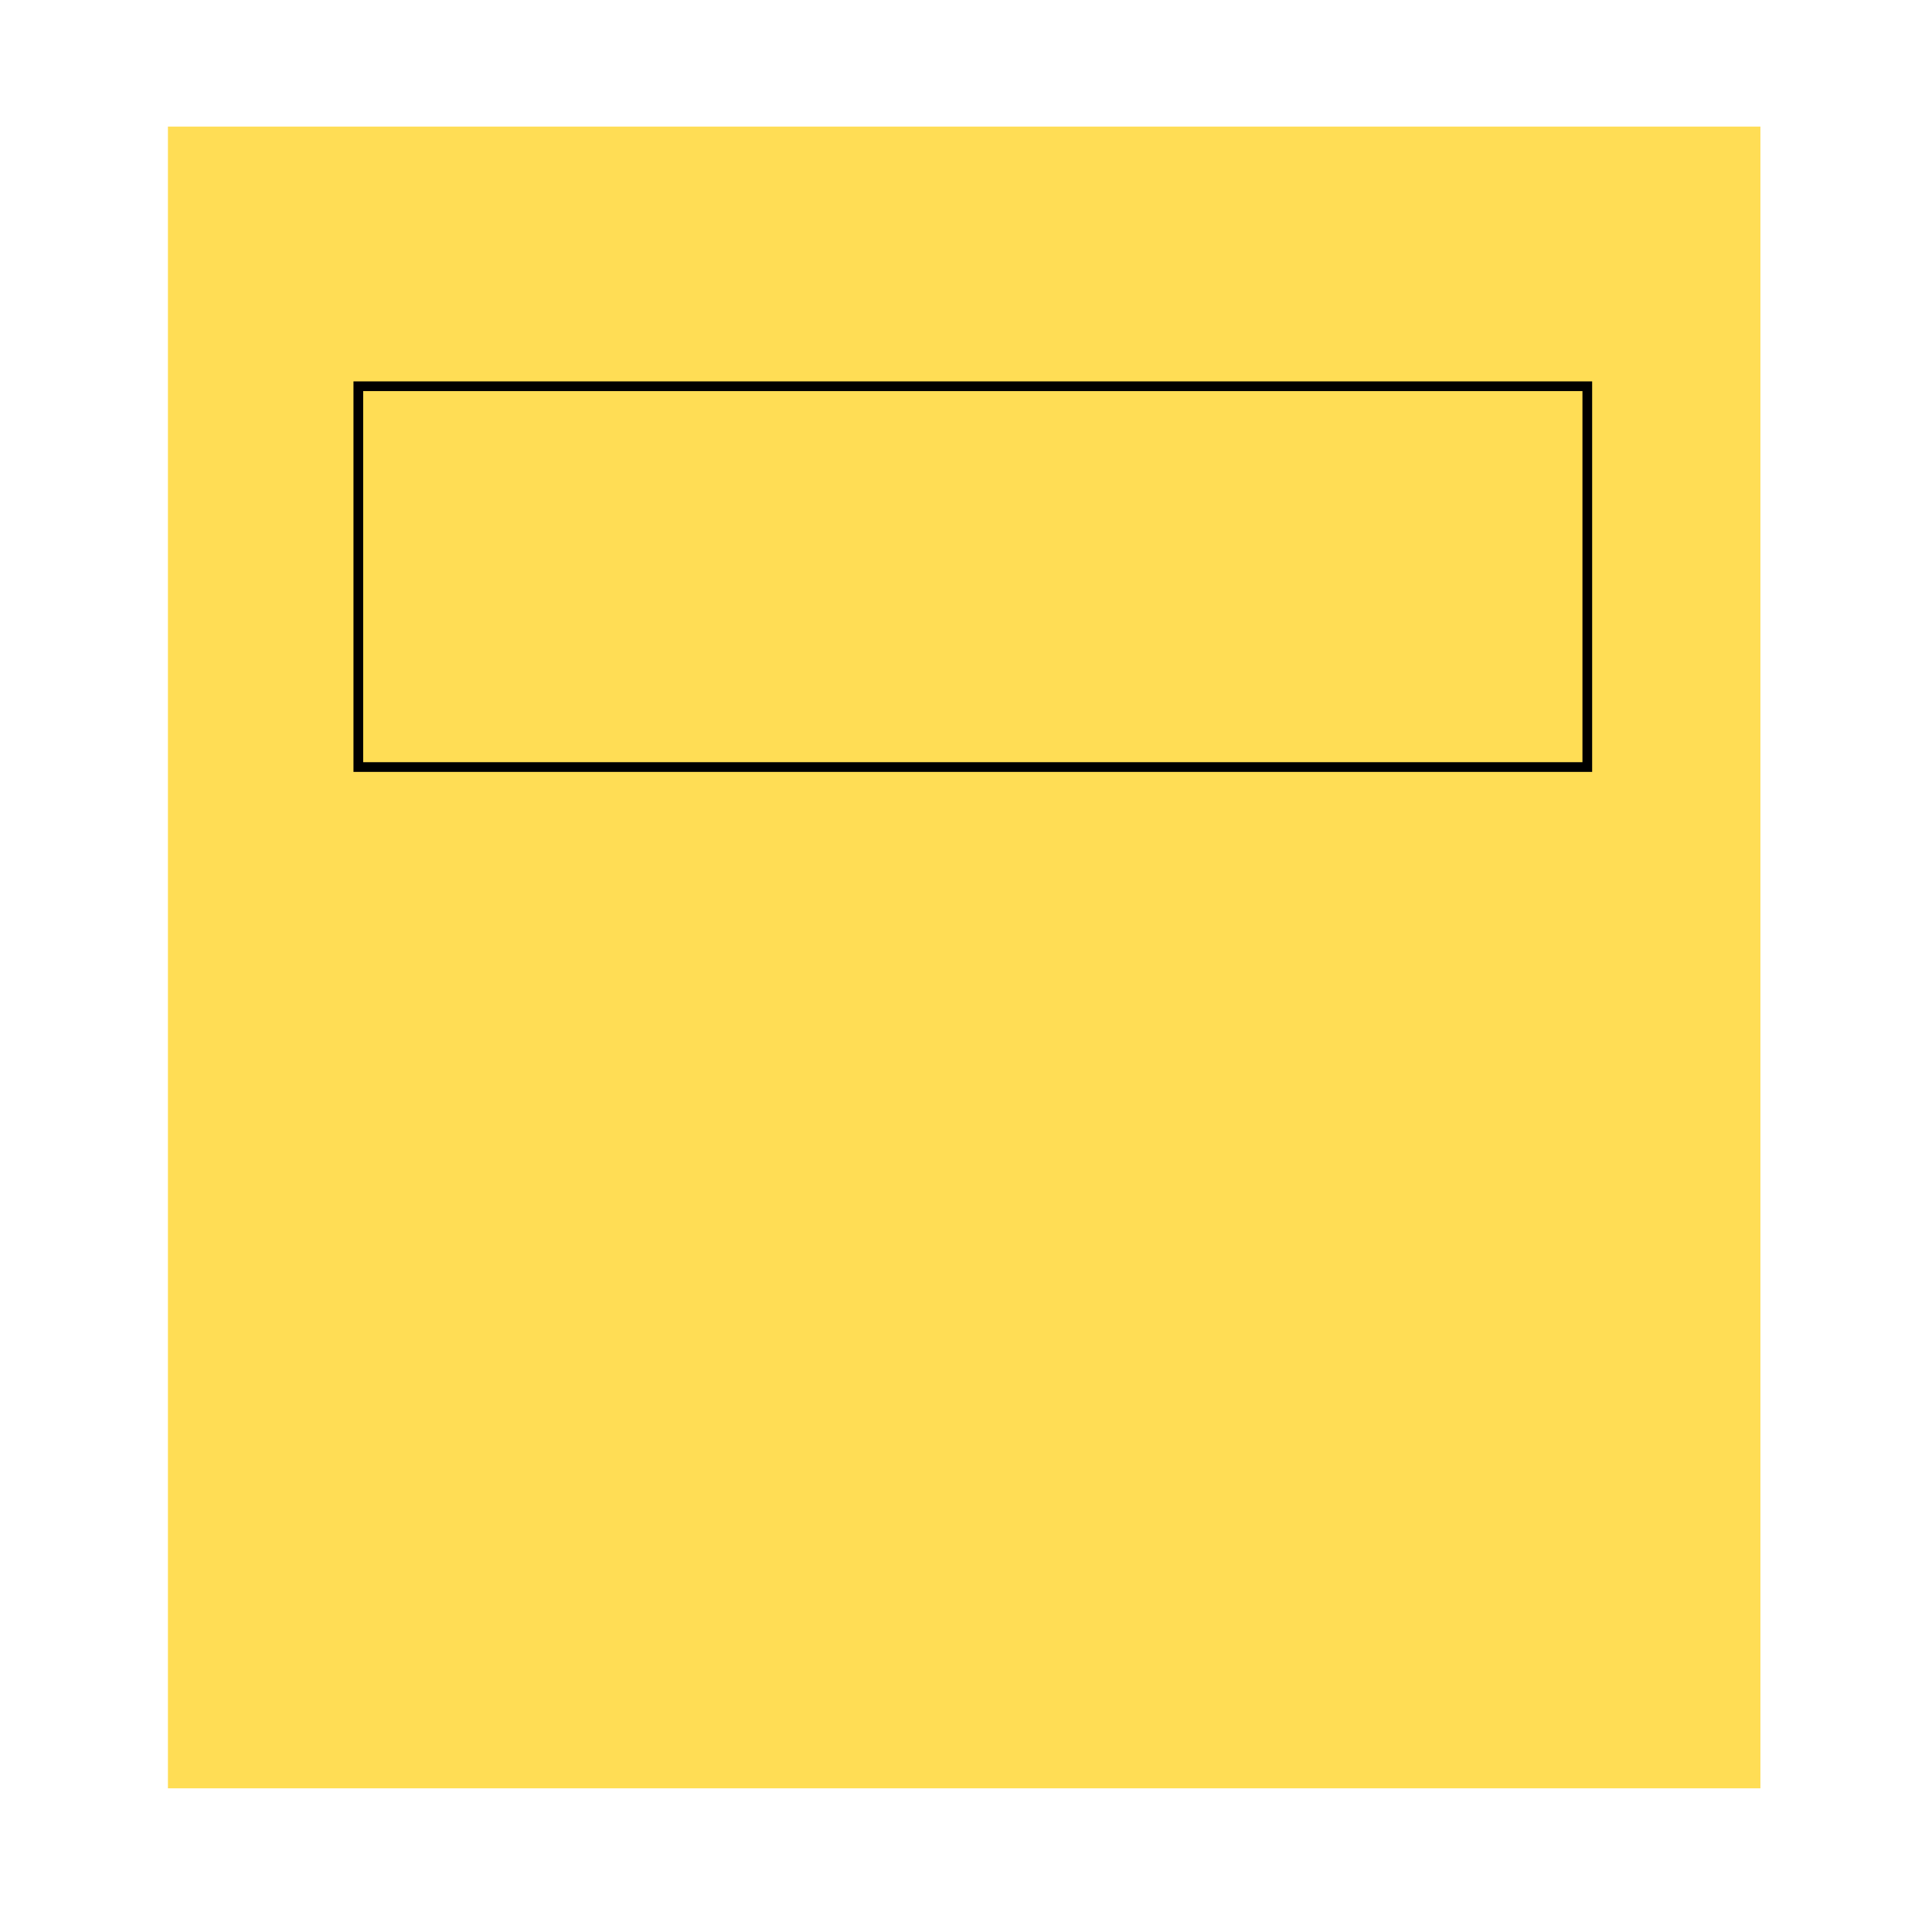
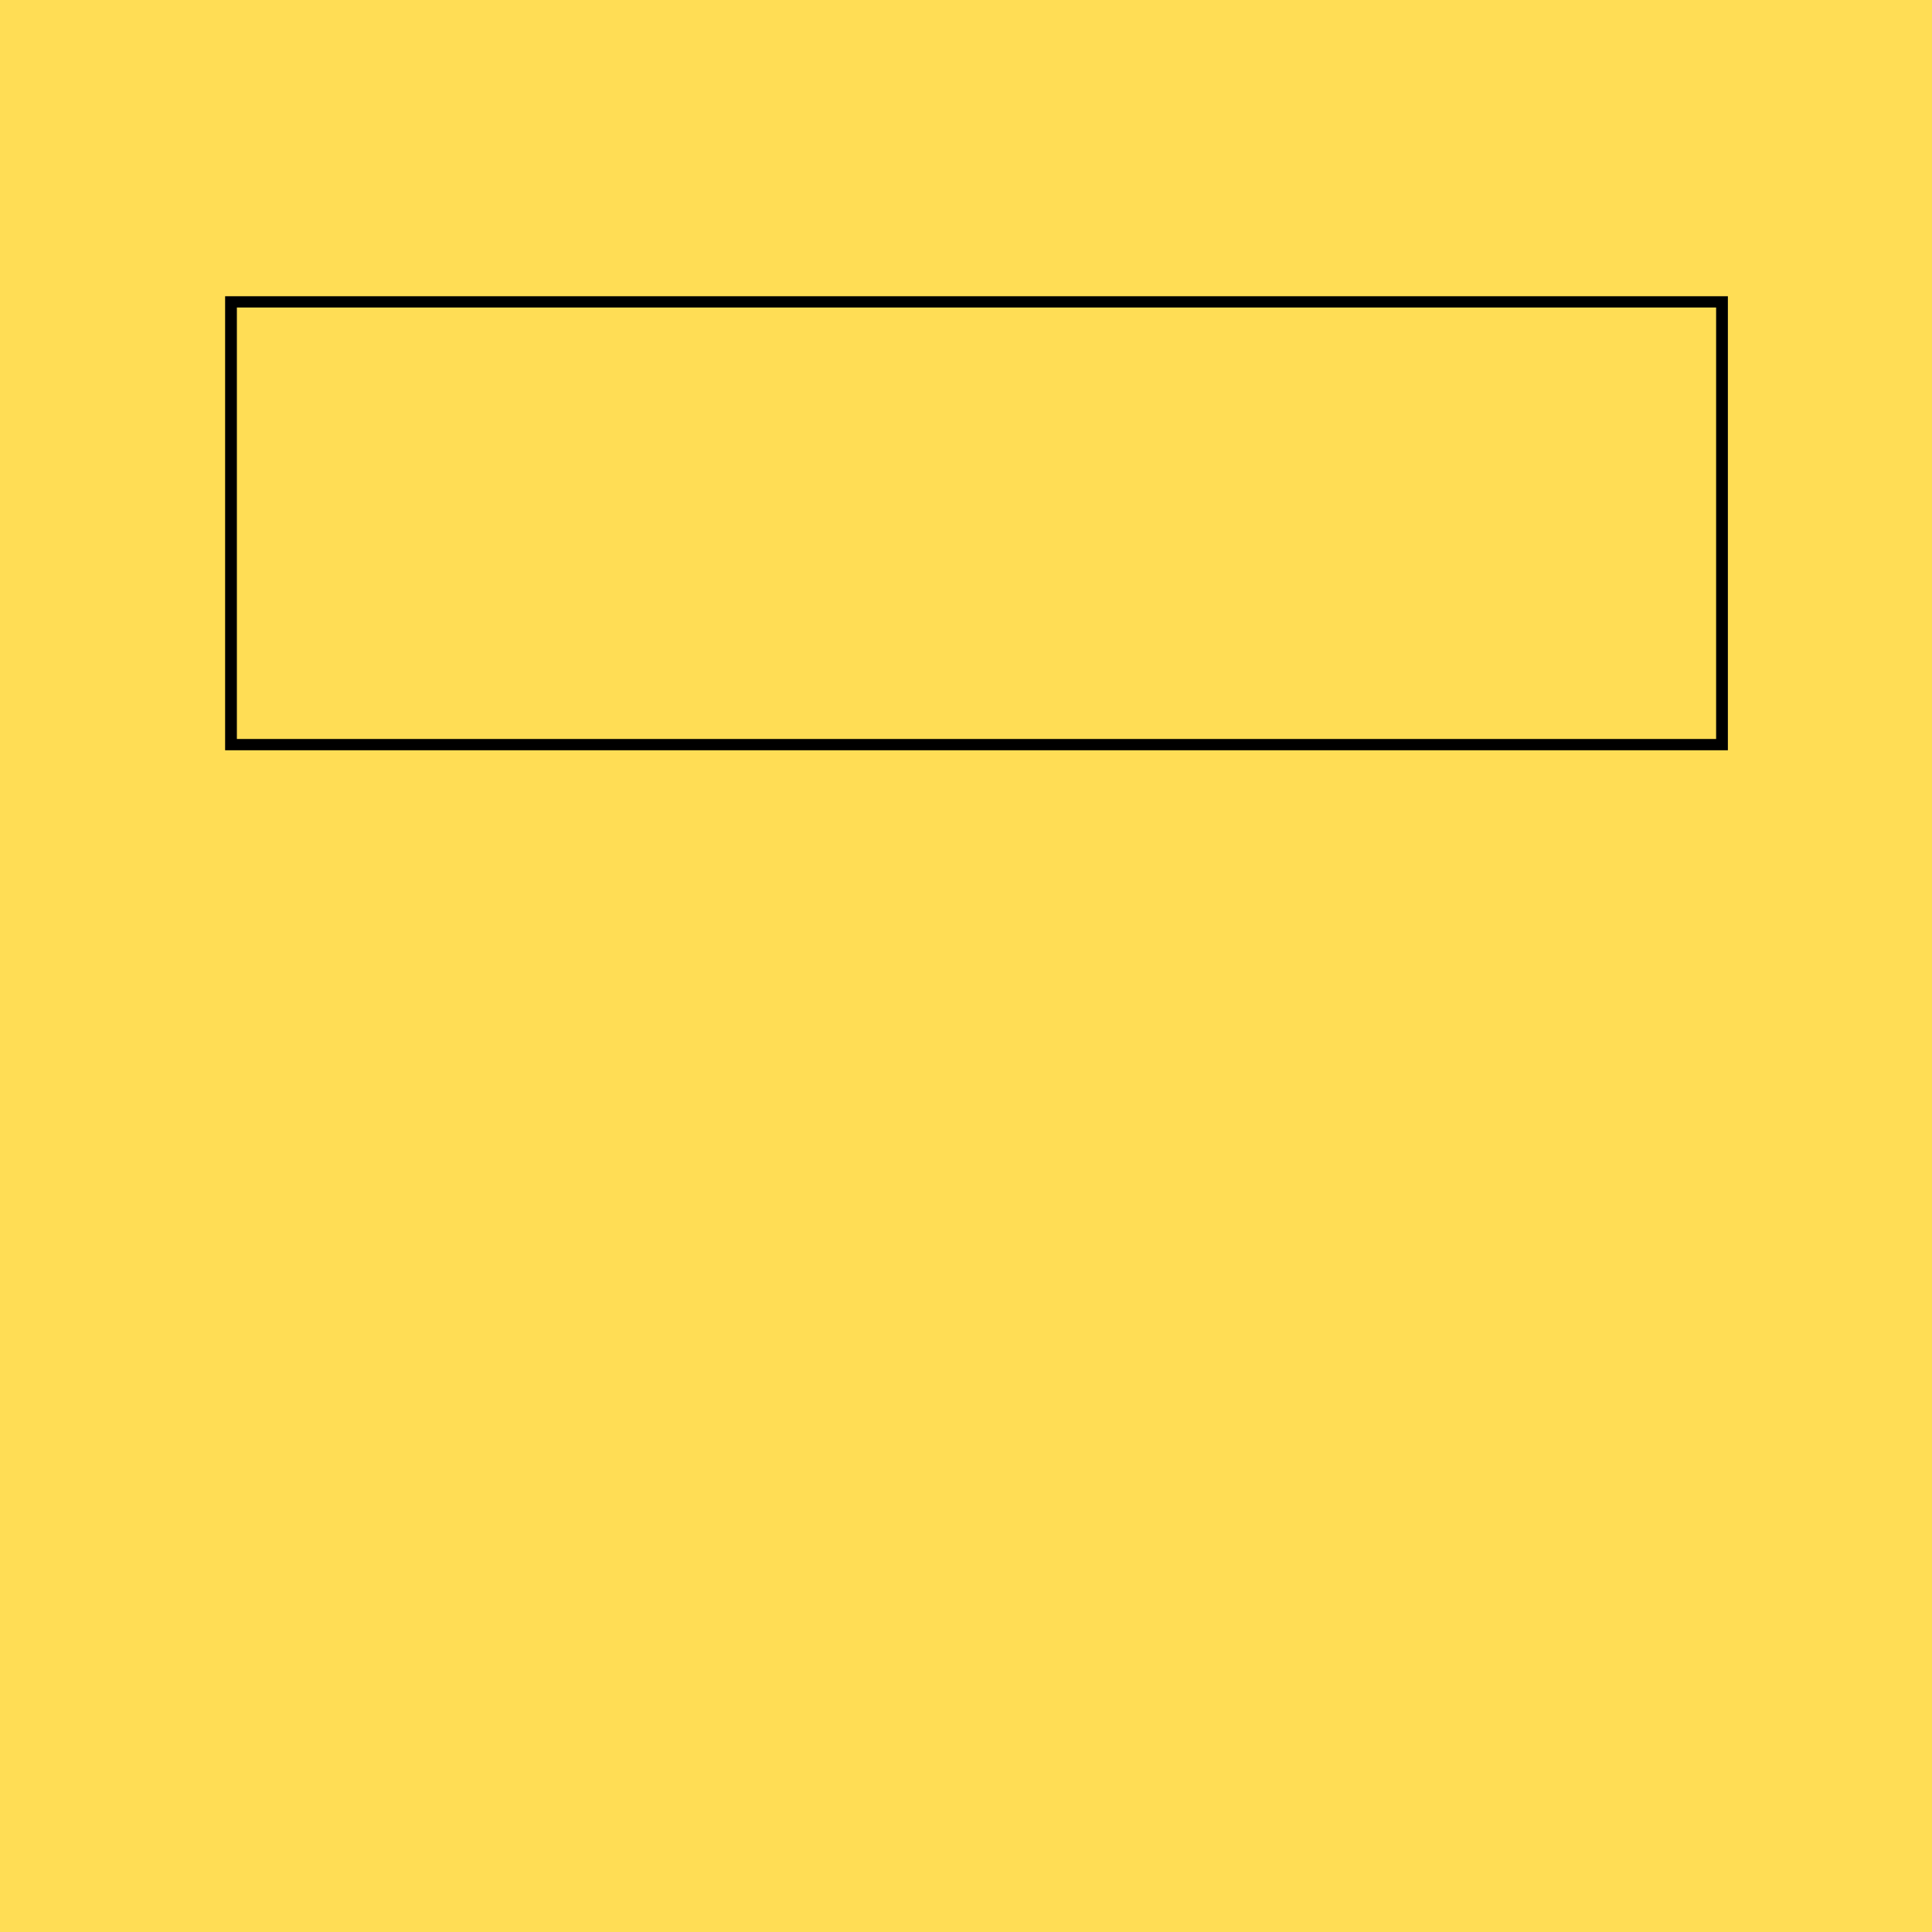
- <svg xmlns="http://www.w3.org/2000/svg" width="90mm" height="90mm" viewBox="0 0 318.898 318.898" id="svg2" version="1.1">
+ <svg xmlns="http://www.w3.org/2000/svg" width="74.184mm" height="74.184mm" viewBox="0 0 262.857 262.857" id="svg2" version="1.1">
  <defs id="defs4" />
-   <g id="layer1" transform="translate(9.356748,19.13636)">
-     <g id="g4167" transform="translate(-15.92593,-44.88889)">
+   <g id="layer1" transform="translate(-18.35979,-13.18763)">
+     <g id="g4167" transform="matrix(1,0,0,0.9583328,-15.92593,-31.5165)">
      <rect y="46.648" x="34.286" height="274.286" width="262.857" id="rect3336" style="fill:#ffdd55;fill-opacity:1;stroke:none;stroke-width:1.6;stroke-linecap:butt;stroke-miterlimit:26.3;stroke-dasharray:none;stroke-opacity:1" />
      <rect y="89.505" x="65.714" height="62.857" width="202.857" id="rect4138" style="fill:none;fill-opacity:1;stroke:#000000;stroke-width:1.6;stroke-linecap:butt;stroke-miterlimit:26.3;stroke-dasharray:none;stroke-opacity:1" />
      <flowRoot style="font-style:normal;font-weight:normal;font-size:40px;line-height:125%;font-family:'Bitstream Vera Sans';letter-spacing:0px;word-spacing:0px;fill:#000000;fill-opacity:1;stroke:none;stroke-width:1px;stroke-linecap:butt;stroke-linejoin:miter;stroke-opacity:1" id="flowRoot4140" xml:space="preserve">
        <flowRegion id="flowRegion4142">
          <rect y="178.076" x="62.857" height="108.571" width="205.714" id="rect4144" />
        </flowRegion>
        <flowPara style="font-size:90px;text-align:center;text-anchor:middle" id="flowPara4146">LB</flowPara>
      </flowRoot>
    </g>
  </g>
</svg>
